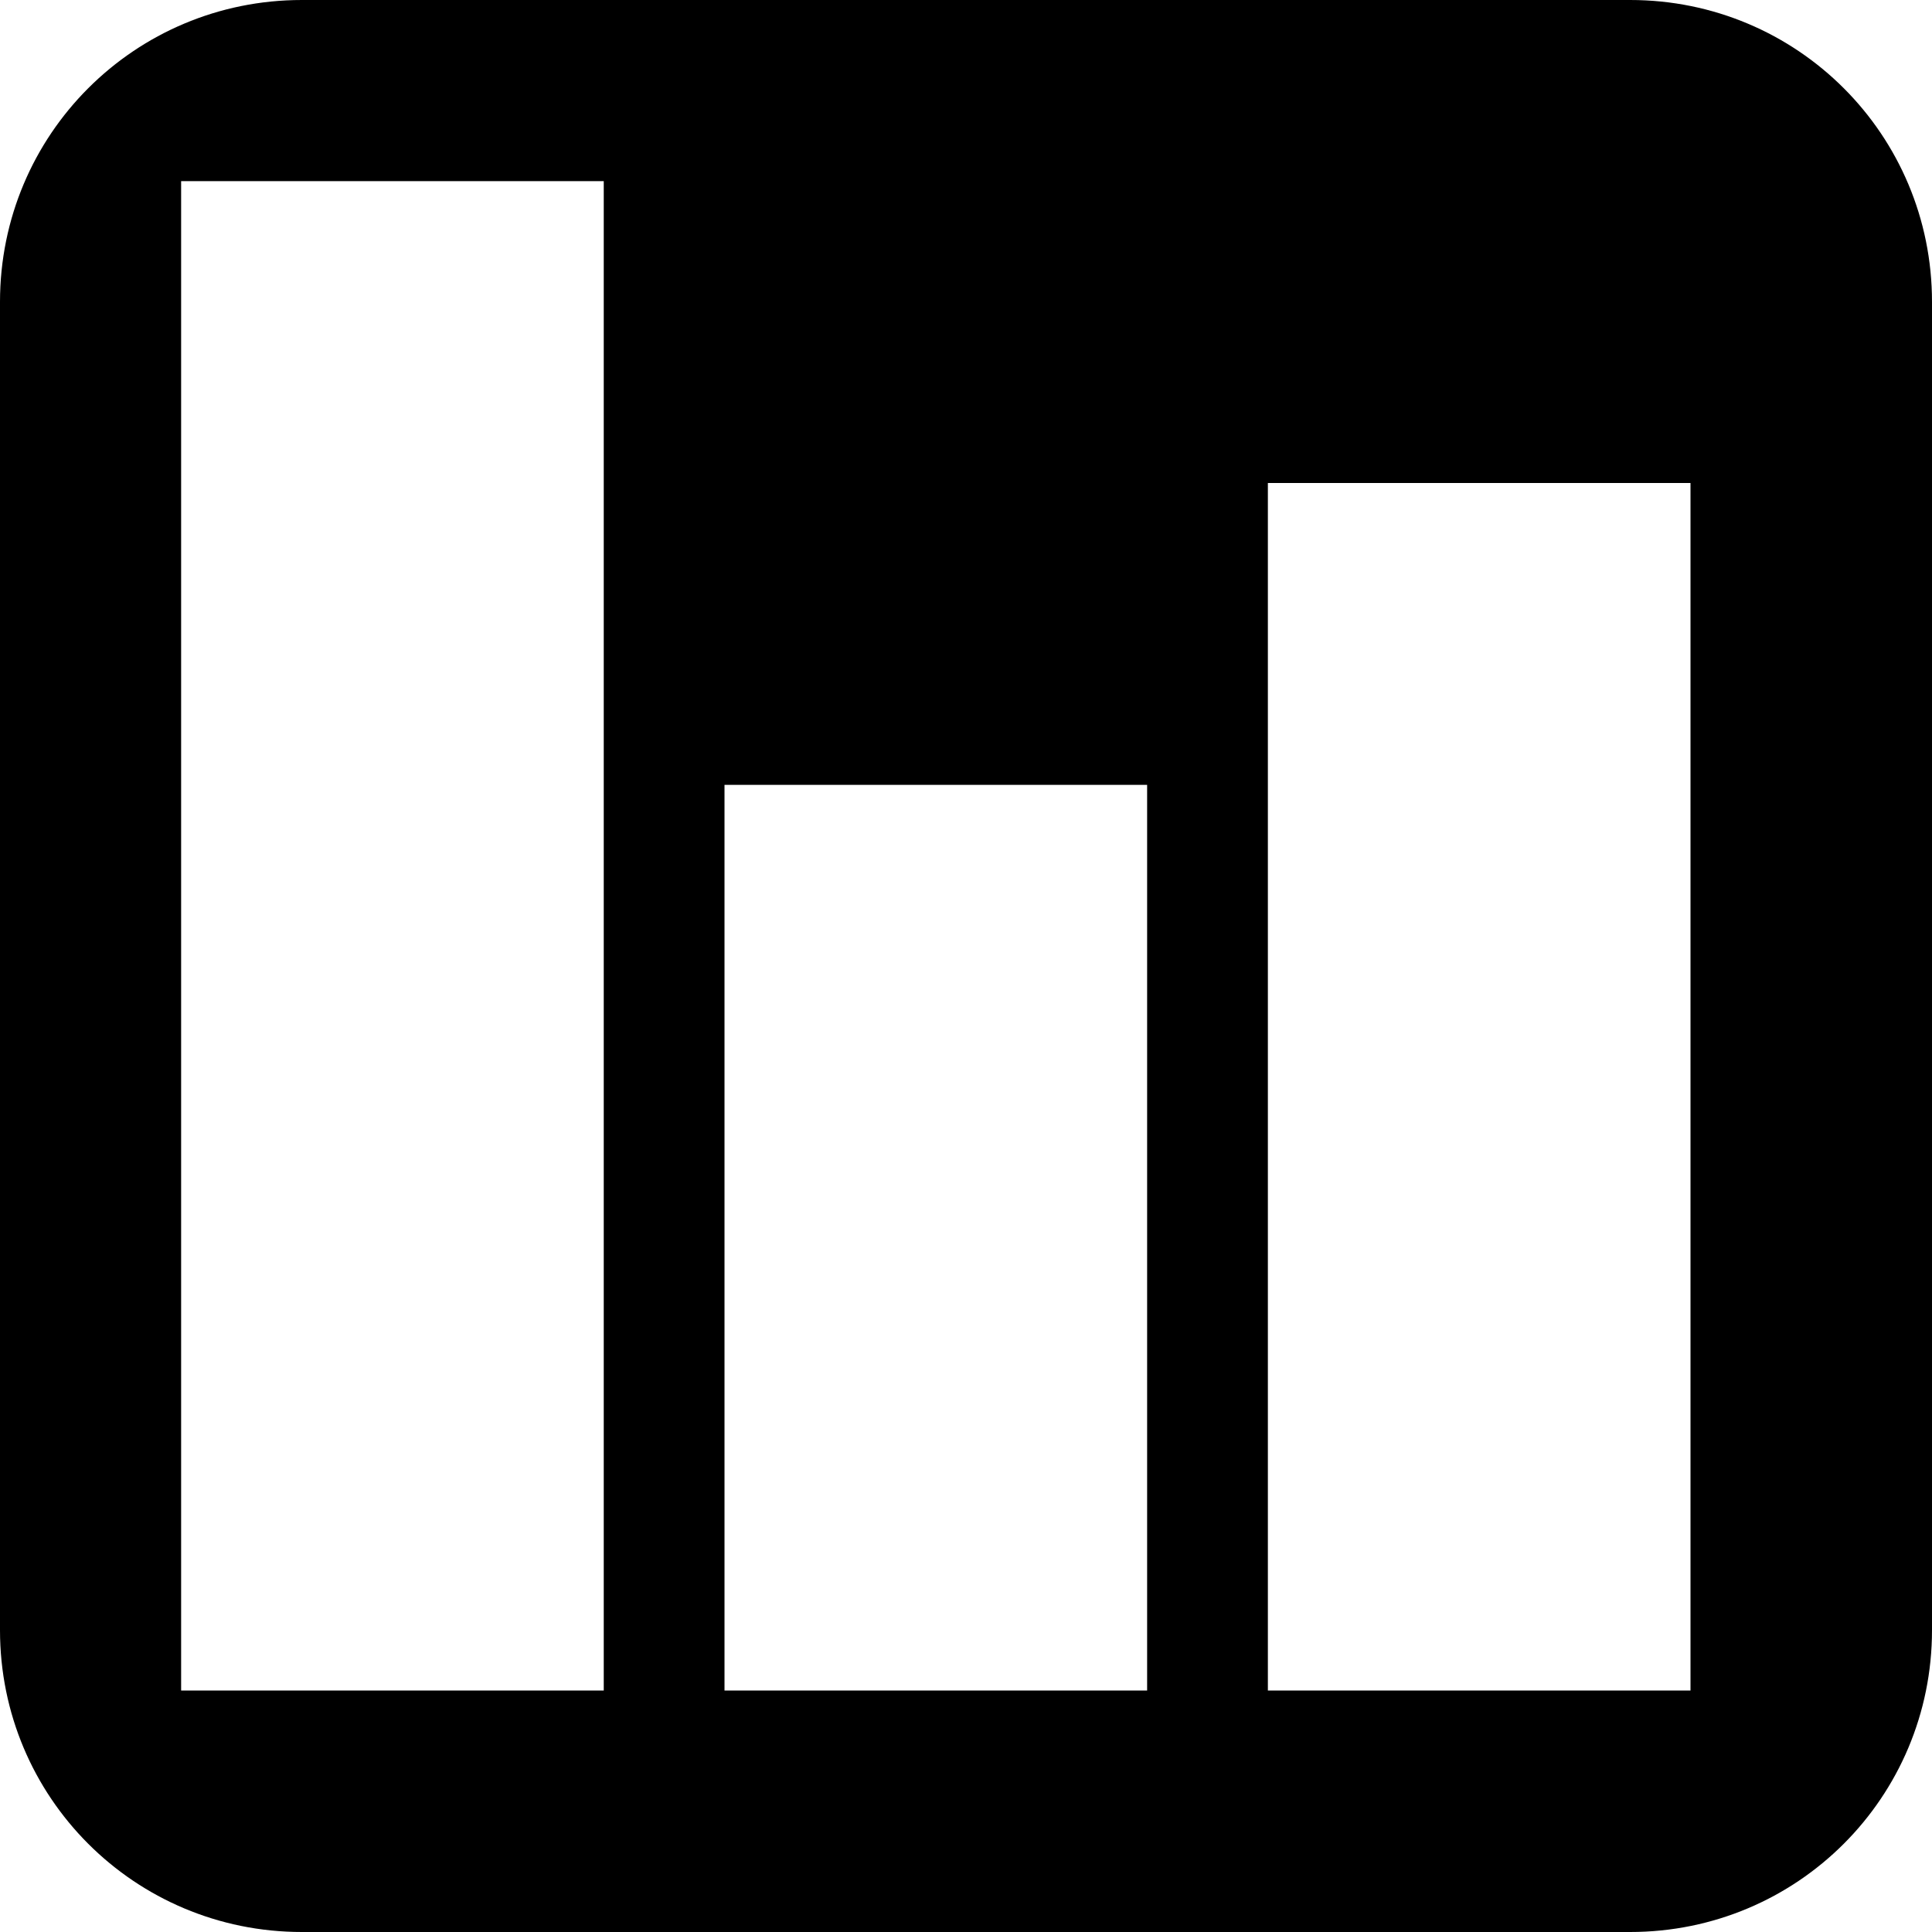
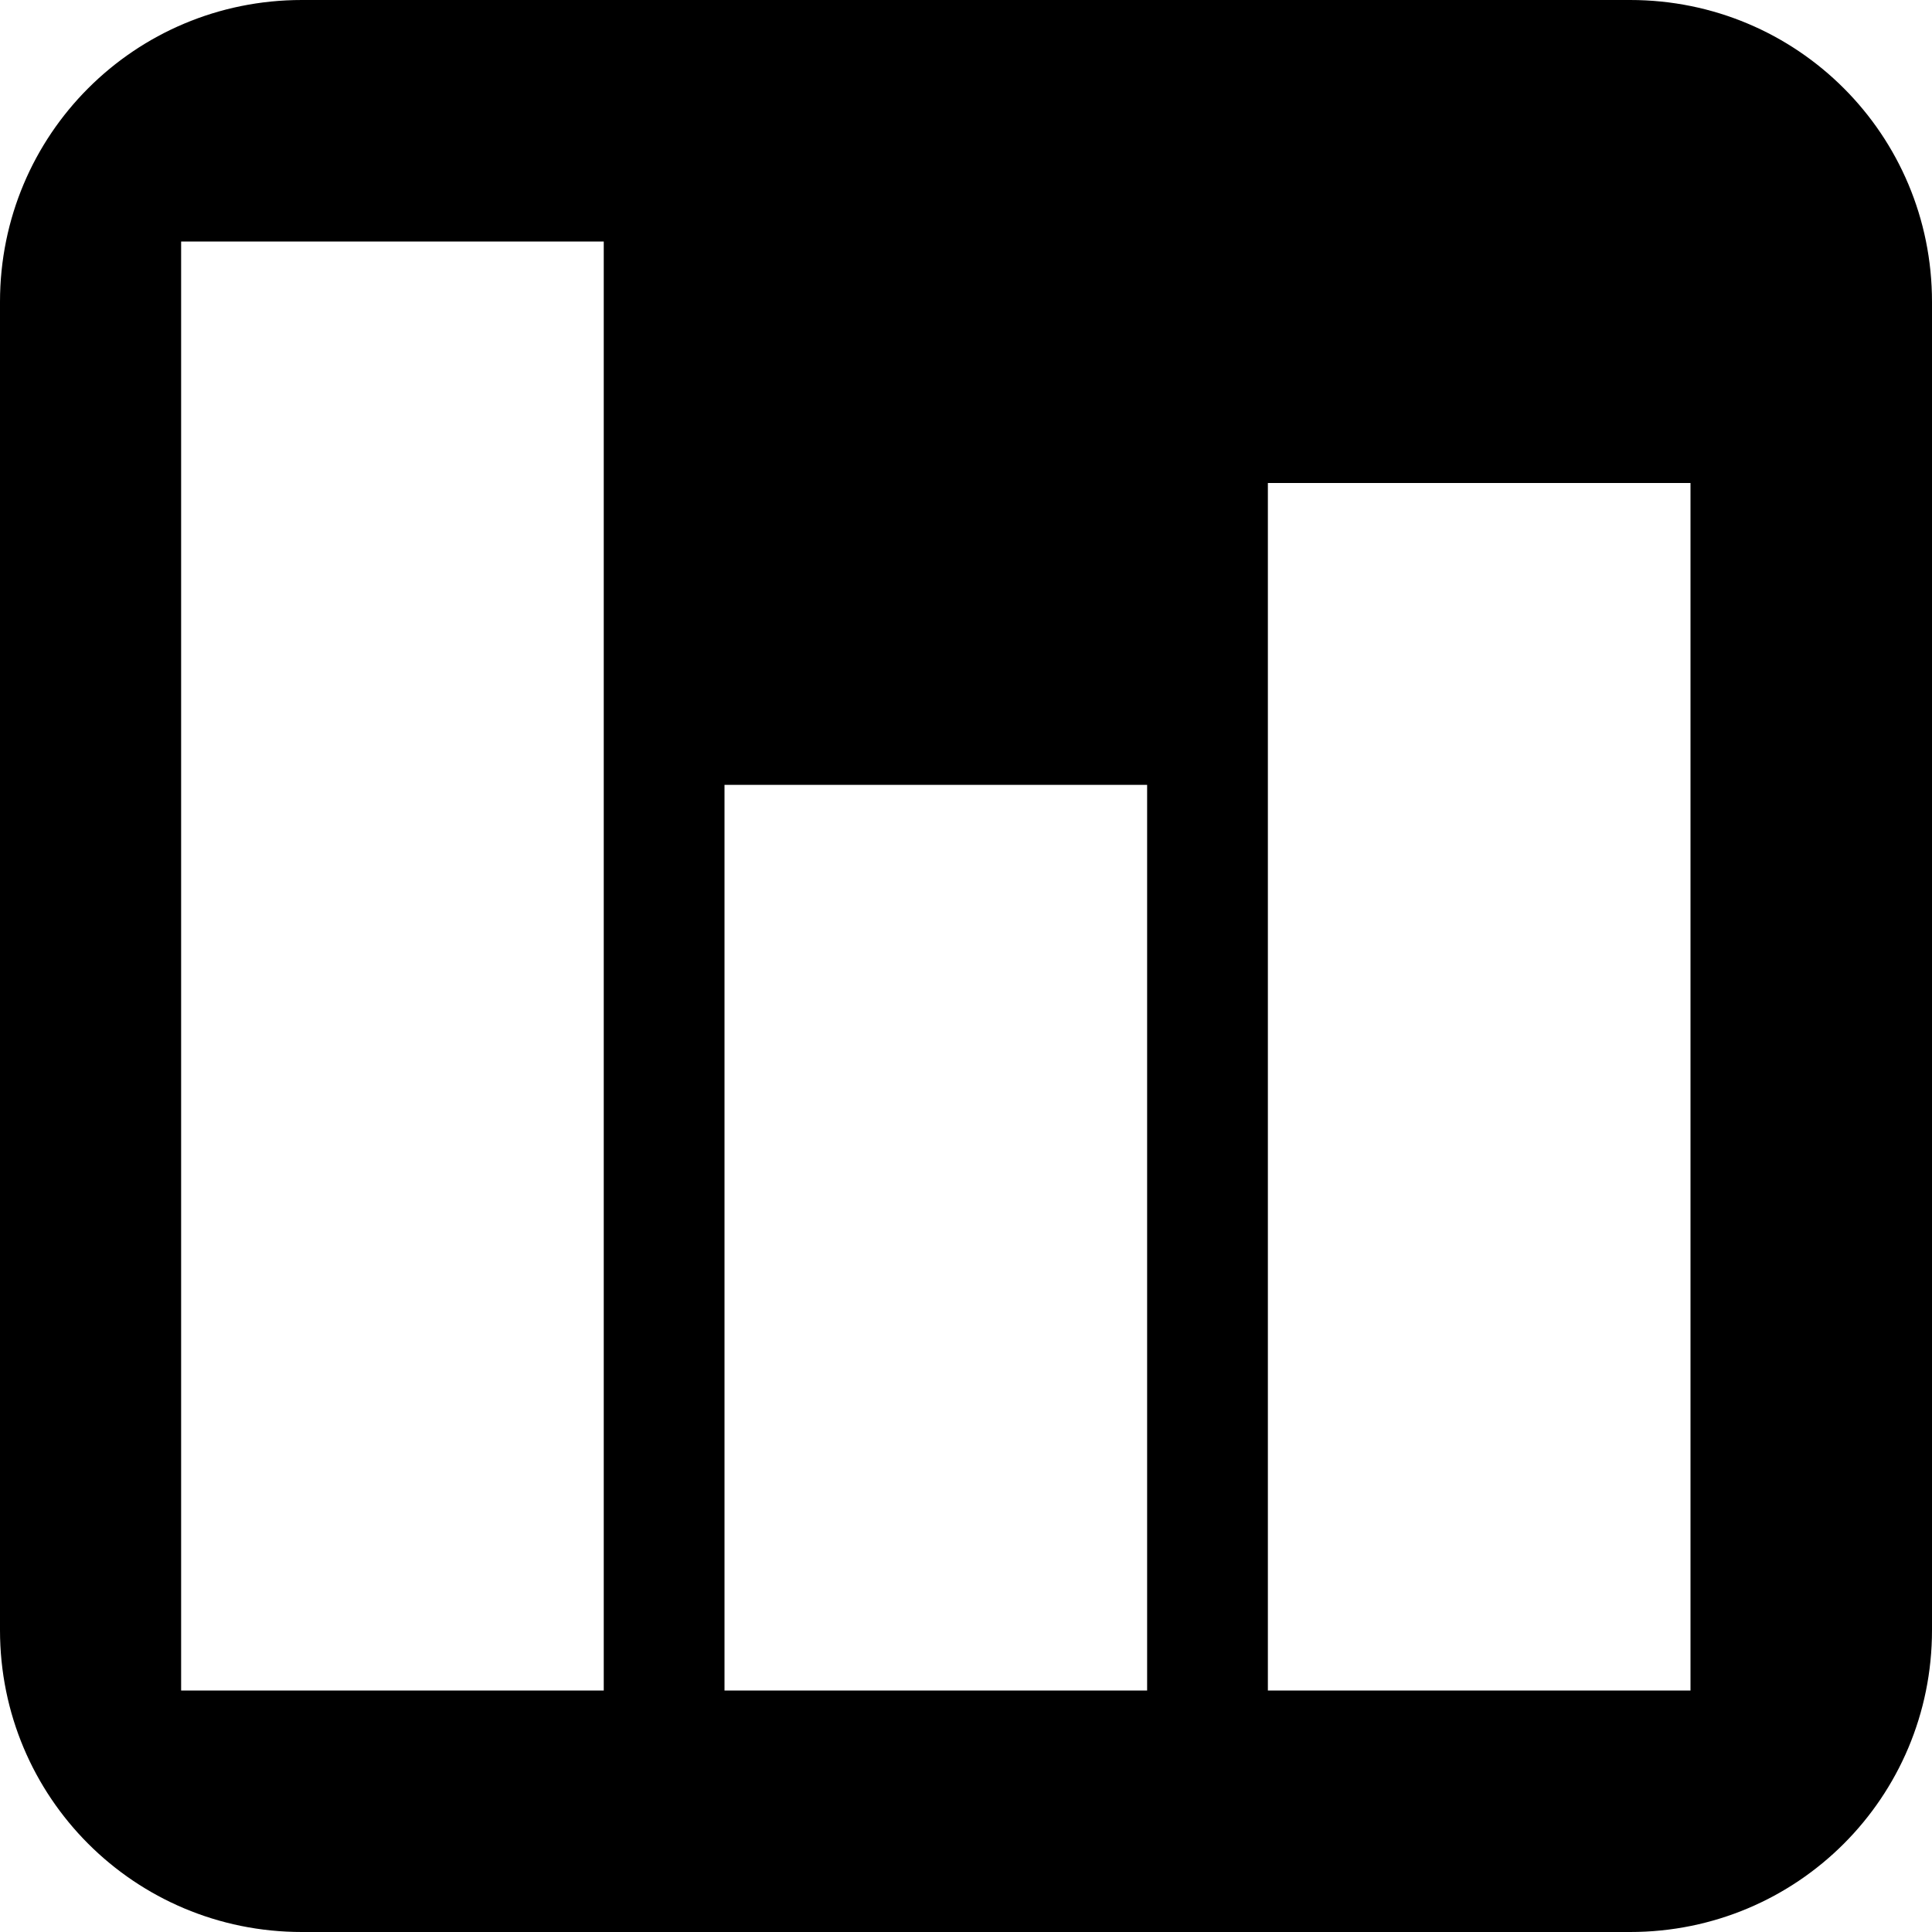
- <svg xmlns="http://www.w3.org/2000/svg" id="svg10" viewBox="0 0 32 32" x="0px" y="0px" enable-background="new 0 0 595.275 311.111" width="32" height="32" xml:space="preserve" version="1.1">
+ <svg xmlns="http://www.w3.org/2000/svg" version="1.1" xml:space="preserve" height="32" width="32" enable-background="new 0 0 595.275 311.111" y="0px" x="0px" viewBox="0 0 32 32" id="svg10">
  <defs id="defs14" />
-   <path id="rect2" d="M 5 0 C 2.23 0 0 2.23 0 5 L 0 27 C 0 29.77 2.23 32 5 32 L 27 32 C 29.77 32 32 29.77 32 27 L 32 5 C 32 2.23 29.77 0 27 0 L 5 0 z M 3 3 L 10 3 L 10 28 L 3 28 L 3 3 z M 21 8 L 28 8 L 28 28 L 21 28 L 21 8 z M 12 13 L 19 13 L 19 28 L 12 28 L 12 13 z " />
+   <path id="rect2" d="M 5 0 C 2.23 0 0 2.23 0 5 L 0 27 C 0 29.77 2.23 32 5 32 L 27 32 C 29.77 32 32 29.77 32 27 L 32 5 C 32 2.23 29.77 0 27 0 L 5 0 z M 3 4 L 10 4 L 10 28 L 3 28 L 3 4 z M 21 8 L 28 8 L 28 28 L 21 28 L 21 8 z M 12 13 L 19 13 L 19 28 L 12 28 L 12 13 z " />
</svg>
